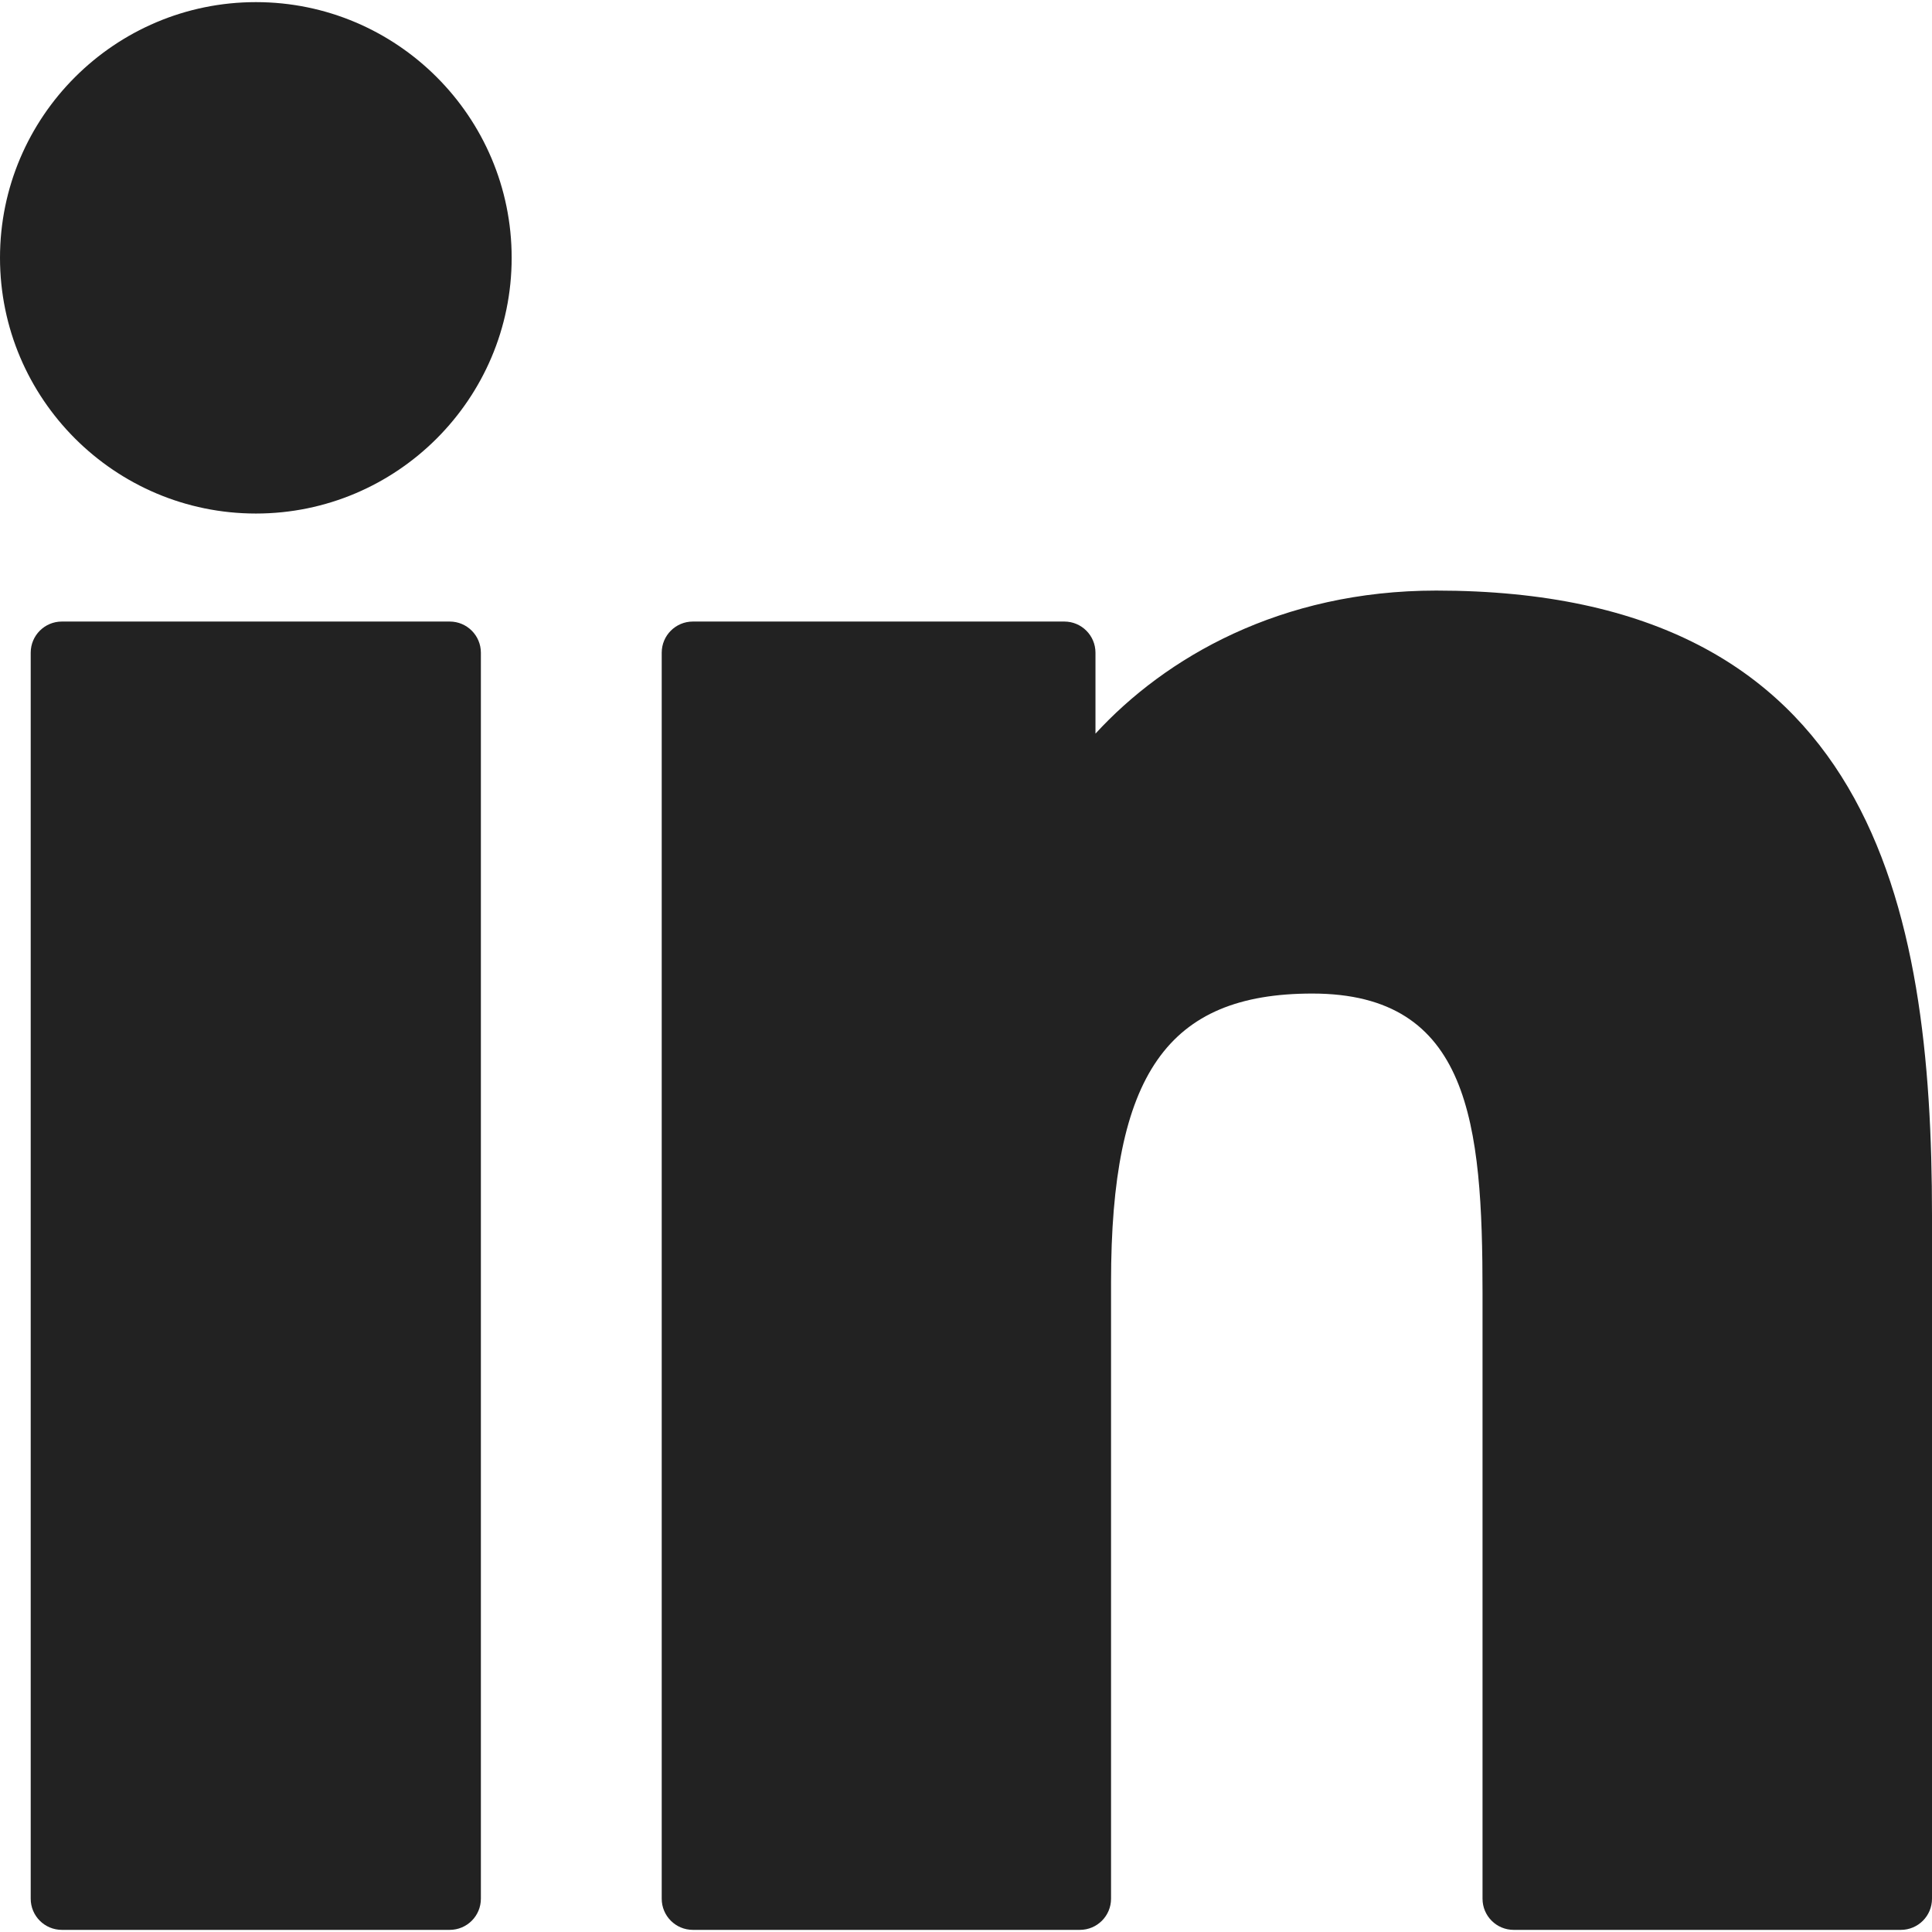
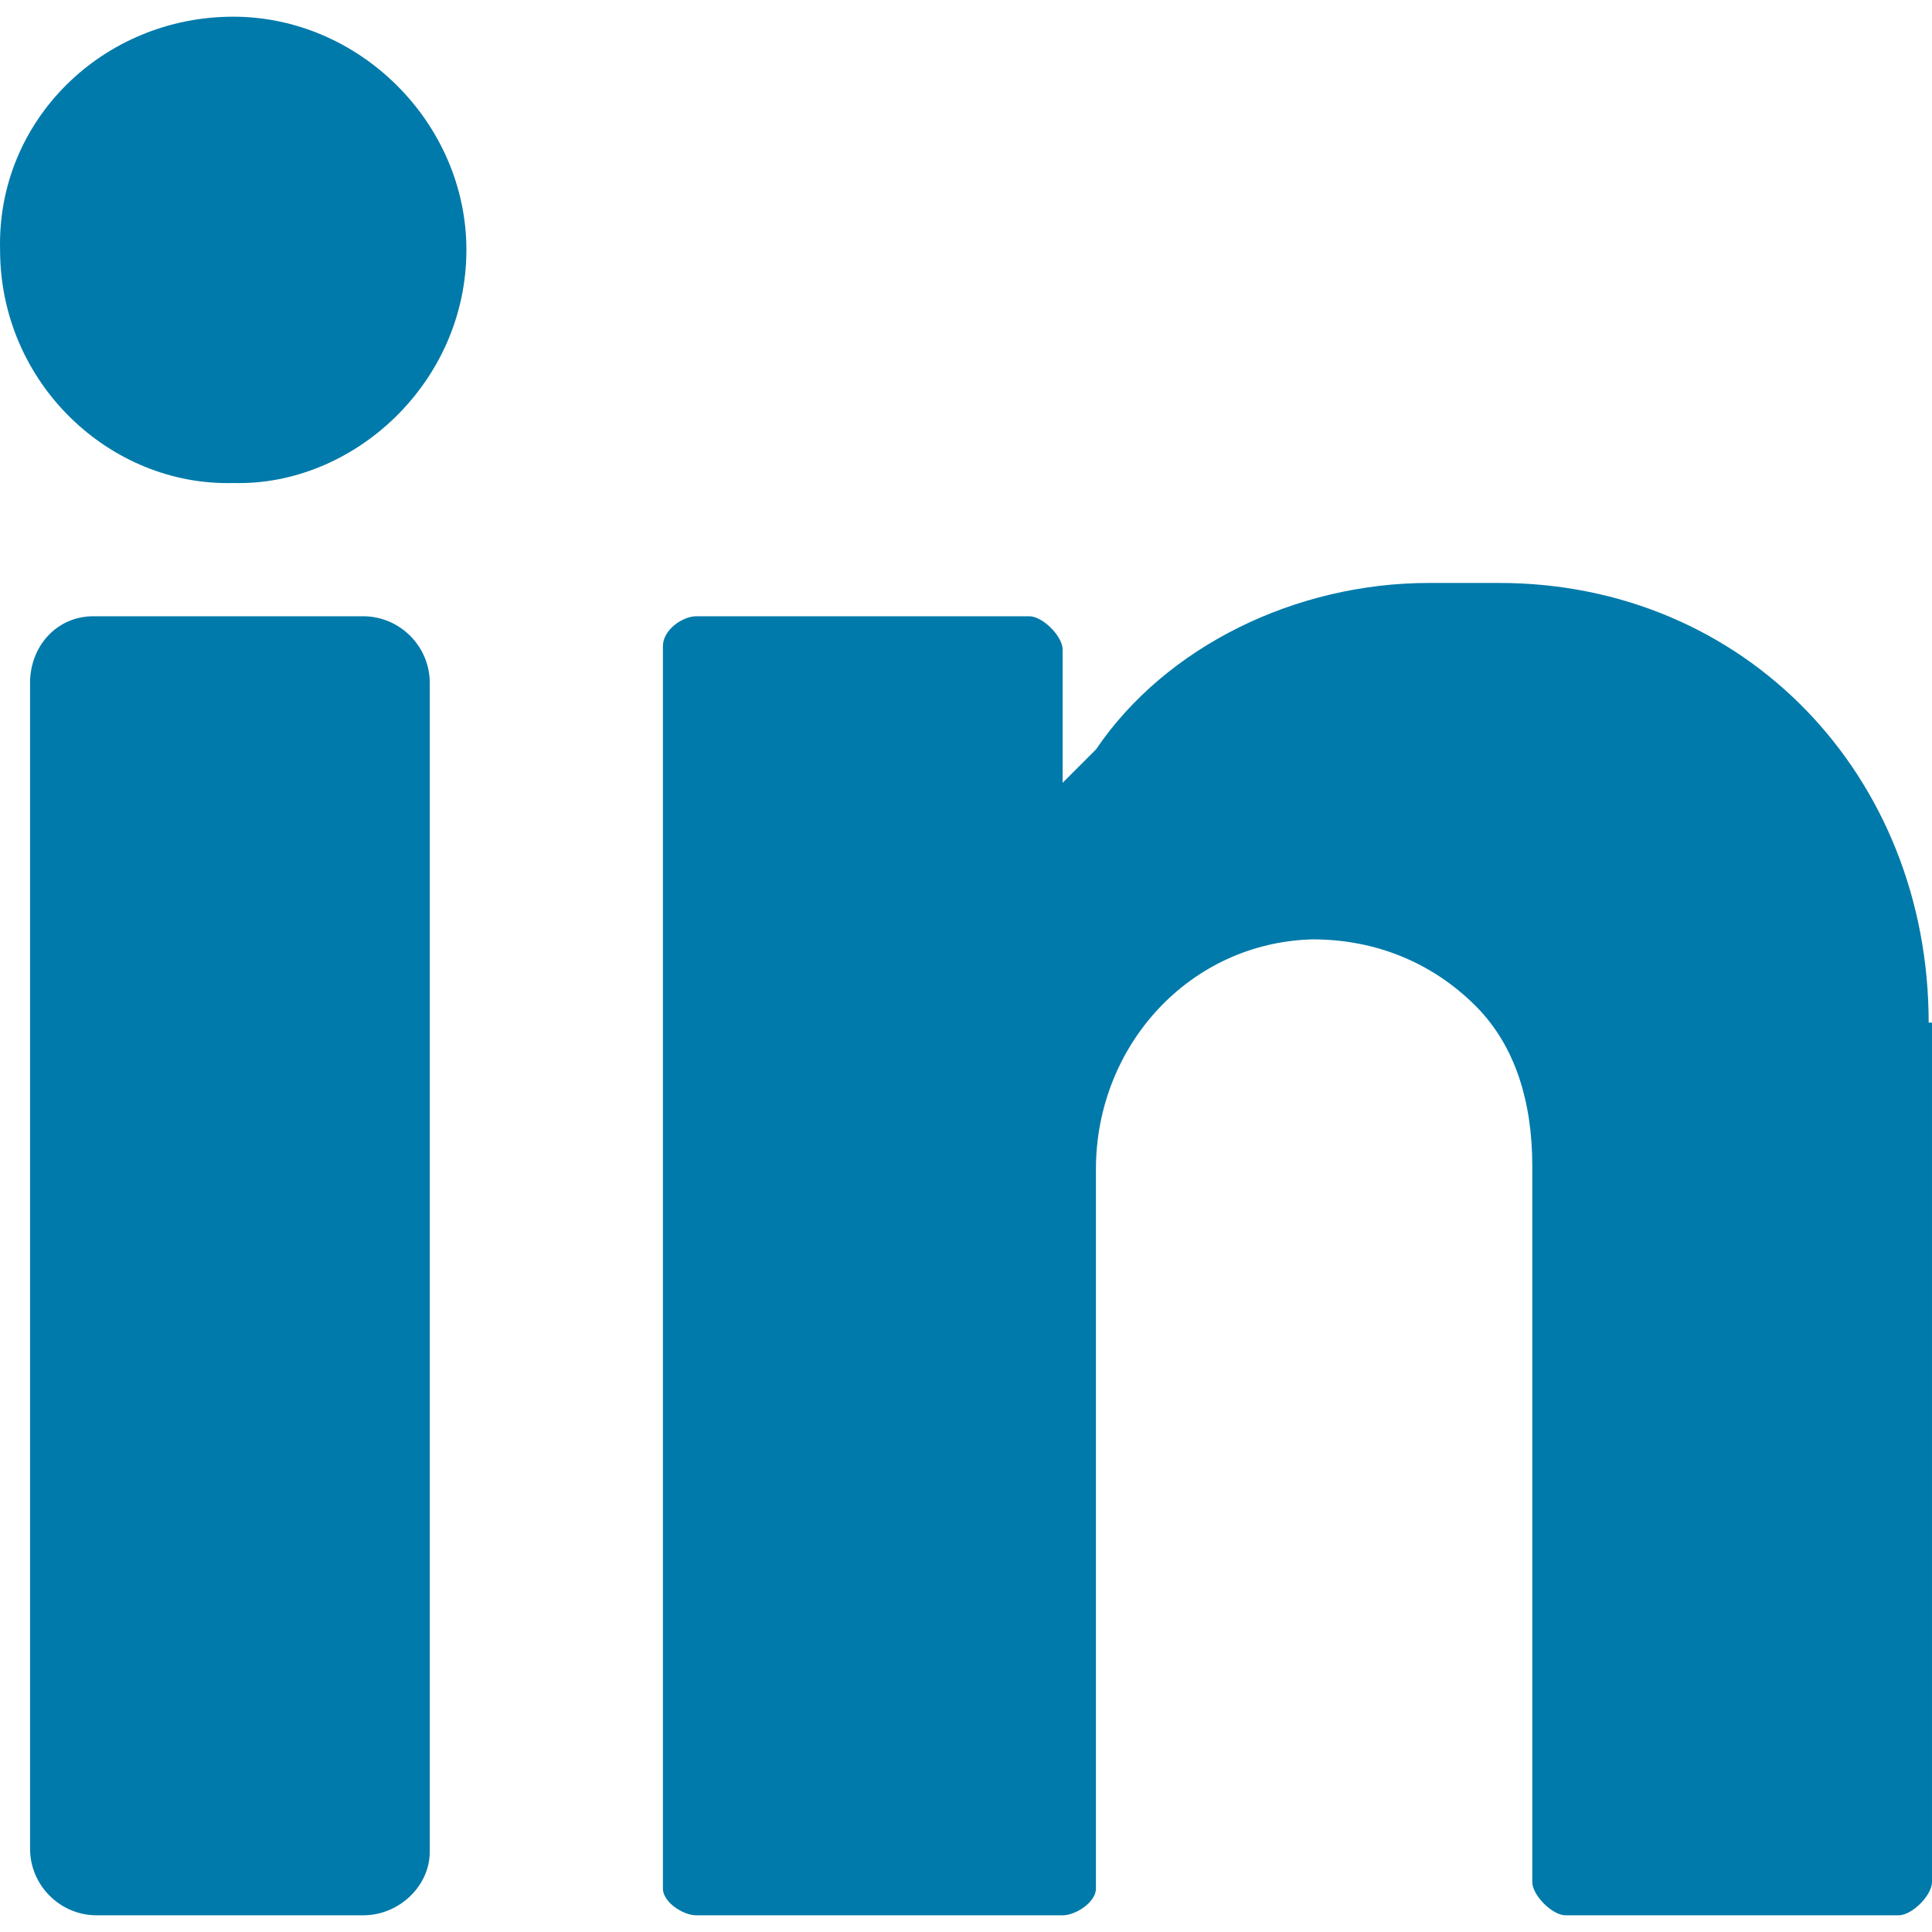
- <svg xmlns="http://www.w3.org/2000/svg" version="1.1" id="Layer_1" x="0px" y="0px" viewBox="0 0 310 310" style="enable-background:new 0 0 310 310;" xml:space="preserve">
-   <g id="XMLID_801_">
-     <path id="XMLID_802_" fill="#222222" d="M72.16,99.73H9.927c-2.762,0-5,2.239-5,5v199.928c0,2.762,2.238,5,5,5H72.16c2.762,0,5-2.238,5-5V104.73   C77.16,101.969,74.922,99.73,72.16,99.73z" />
-     <path id="XMLID_803_" fill="#222222" d="M41.066,0.341C18.422,0.341,0,18.743,0,41.362C0,63.991,18.422,82.4,41.066,82.4   c22.626,0,41.033-18.41,41.033-41.038C82.1,18.743,63.692,0.341,41.066,0.341z" />
-     <path id="XMLID_804_" fill="#222222" d="M230.454,94.761c-24.995,0-43.472,10.745-54.679,22.954V104.73c0-2.761-2.238-5-5-5h-59.599   c-2.762,0-5,2.239-5,5v199.928c0,2.762,2.238,5,5,5h62.097c2.762,0,5-2.238,5-5v-98.918c0-33.333,9.054-46.319,32.29-46.319   c25.306,0,27.317,20.818,27.317,48.034v97.204c0,2.762,2.238,5,5,5H305c2.762,0,5-2.238,5-5V194.995   C310,145.43,300.549,94.761,230.454,94.761z" />
+ <svg xmlns="http://www.w3.org/2000/svg" version="1.1" id="Layer_1" x="0px" y="0px" viewBox="0 0 512.02 512.02" style="enable-background:new 0 0 512.02 512.02;" xml:space="preserve">
+   <g transform="translate(0 -1)">
+     <path style="fill:#007AAA;" d="M61.813,5.424c33.545,0,61.793,28.248,61.793,61.793c0,35.31-30.014,62.676-61.793,61.793   C29.151,129.893,0.02,102.527,0.02,67.217C-0.863,32.789,27.386,5.424,61.813,5.424" />
+     <path style="fill:#007AAA;" d="M96.241,508.596H25.62c-9.71,0-17.655-7.945-17.655-17.655V181.976   c0-9.71,7.062-17.655,16.772-17.655h71.503c9.71,0,17.655,7.945,17.655,17.655v309.848   C113.896,500.651,105.951,508.596,96.241,508.596" />
+     <path style="fill:#007AAA;" d="M511.137,272.017c0-65.324-48.552-116.524-113.876-116.524h-18.538   c-35.31,0-69.738,16.772-88.276,44.138c-6.179,6.179-8.828,8.828-8.828,8.828v-35.31c0-3.531-5.297-8.828-8.828-8.828h-88.276   c-3.531,0-8.828,3.531-8.828,7.945v329.269c0,3.531,5.297,7.062,8.828,7.062h97.103c3.531,0,8.828-3.531,8.828-7.062V310.858   c0-32.662,24.717-60.028,57.379-60.91c16.772,0,31.779,6.179,43.255,17.655c10.593,10.593,15.007,25.6,15.007,42.372v189.793   c0,3.531,5.297,8.828,8.828,8.828h88.276c3.531,0,8.828-5.297,8.828-8.828V272.017H511.137z" />
  </g>
+   <g>
+ </g>
+   <g>
+ </g>
+   <g>
+ </g>
+   <g>
+ </g>
+   <g>
+ </g>
+   <g>
+ </g>
+   <g>
+ </g>
+   <g>
+ </g>
+   <g>
+ </g>
+   <g>
+ </g>
+   <g>
+ </g>
+   <g>
+ </g>
+   <g>
+ </g>
+   <g>
+ </g>
+   <g>
+ </g>
</svg>
